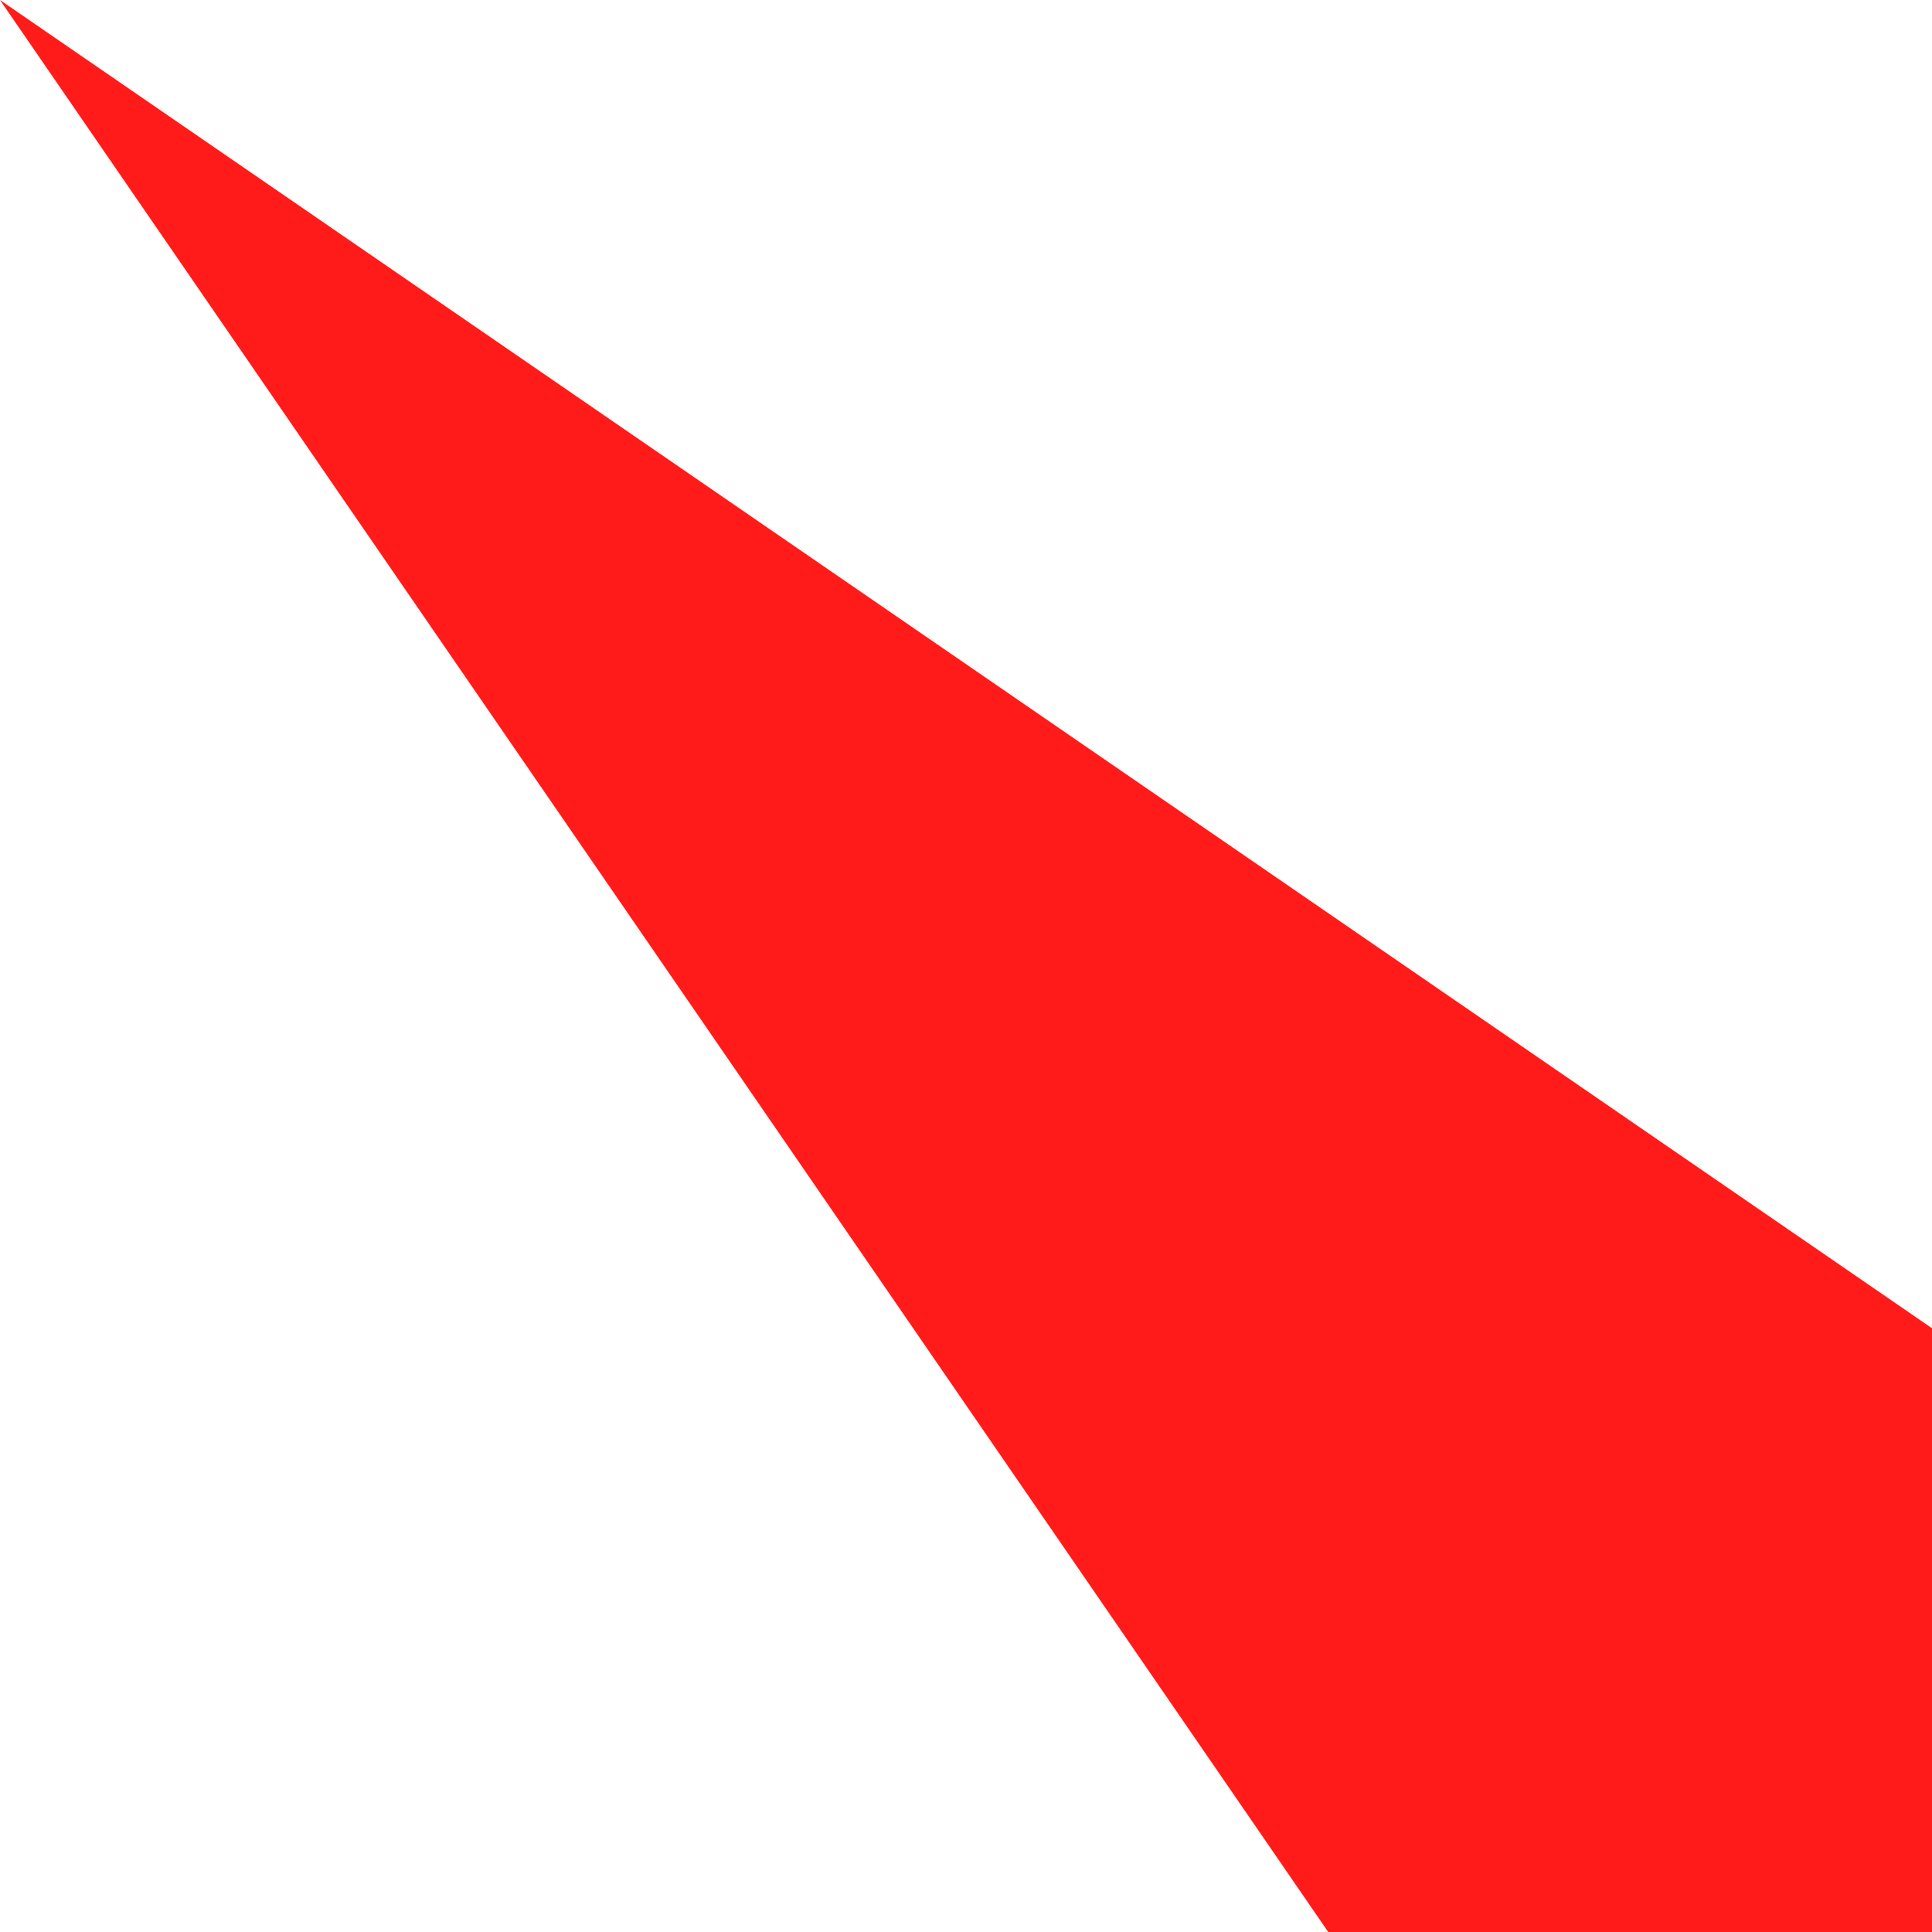
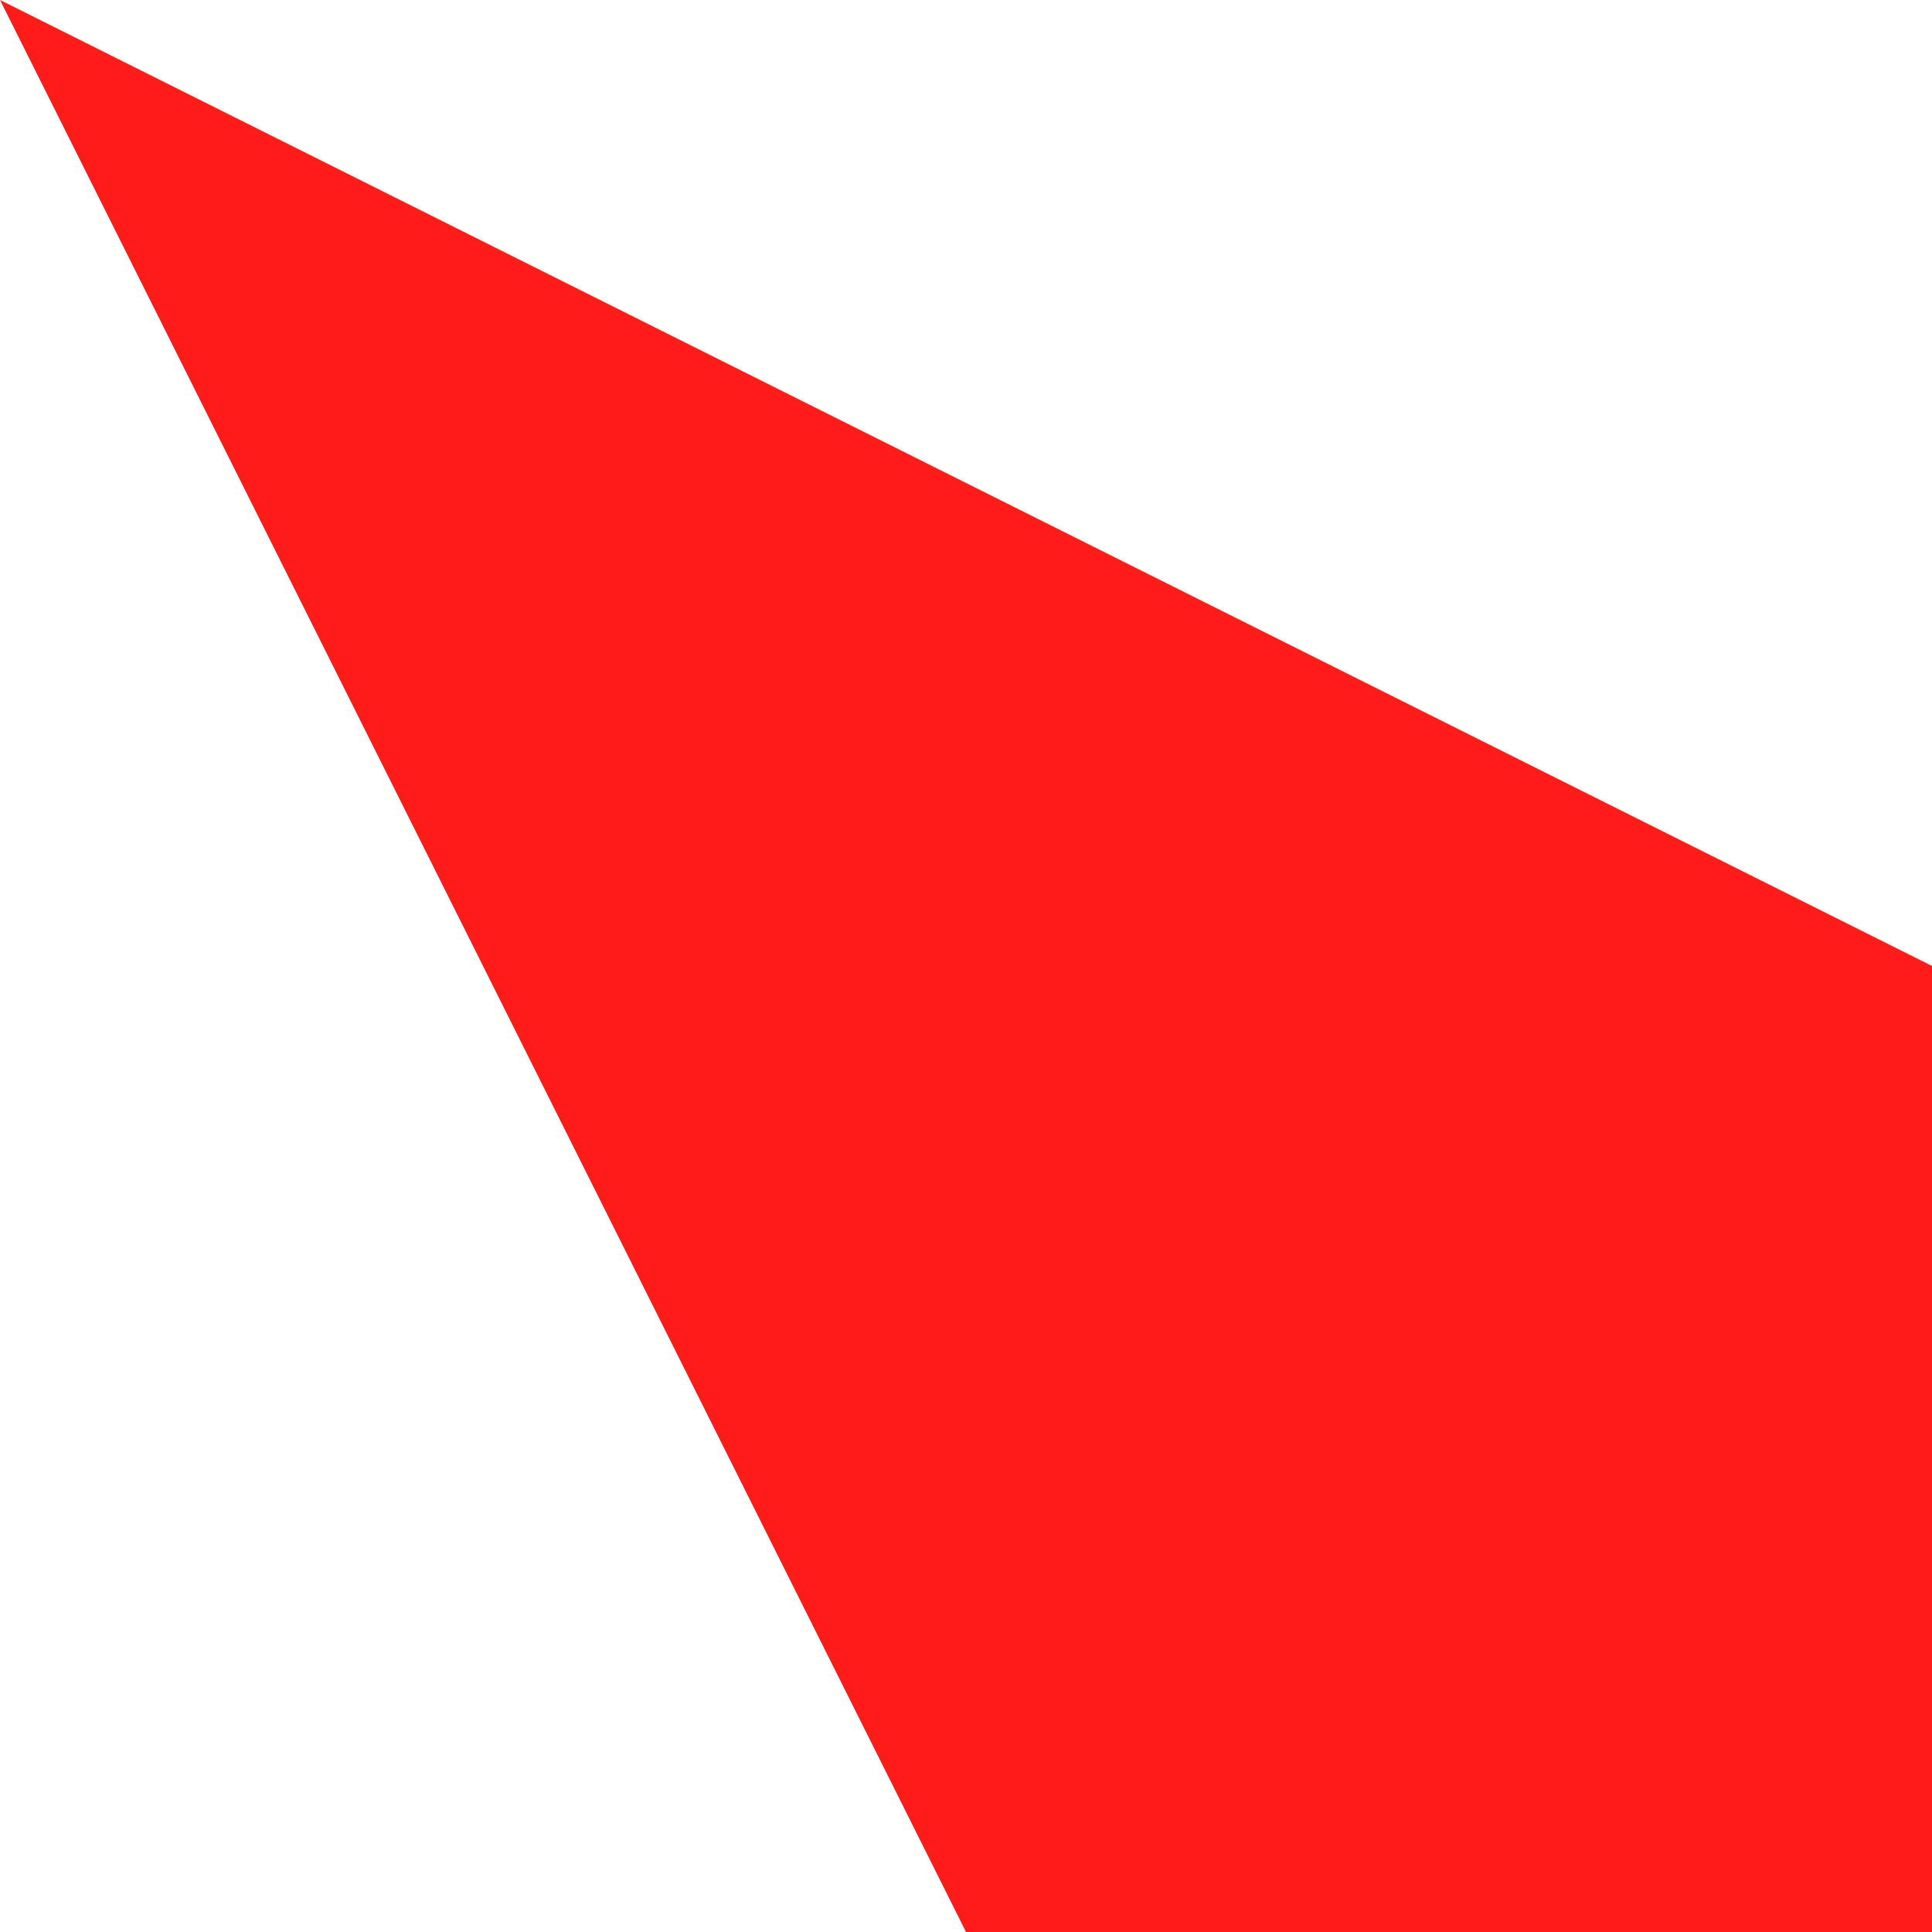
<svg xmlns="http://www.w3.org/2000/svg" viewBox="0 0 32 32" width="32px" height="32px">
  <g id="surface45869468">
-     <path style="stroke:none;fill-rule:nonzero;fill:rgb(255,27,25);fill-opacity:1" d="M 0 0 L 32 22 L 32 32 L 22 32" />
+     <path style="stroke:none;fill-rule:nonzero;fill:rgb(255,27,25);fill-opacity:1" d="M 0 0 L 32 16 L 32 32 L 16 32" />
  </g>
</svg>
